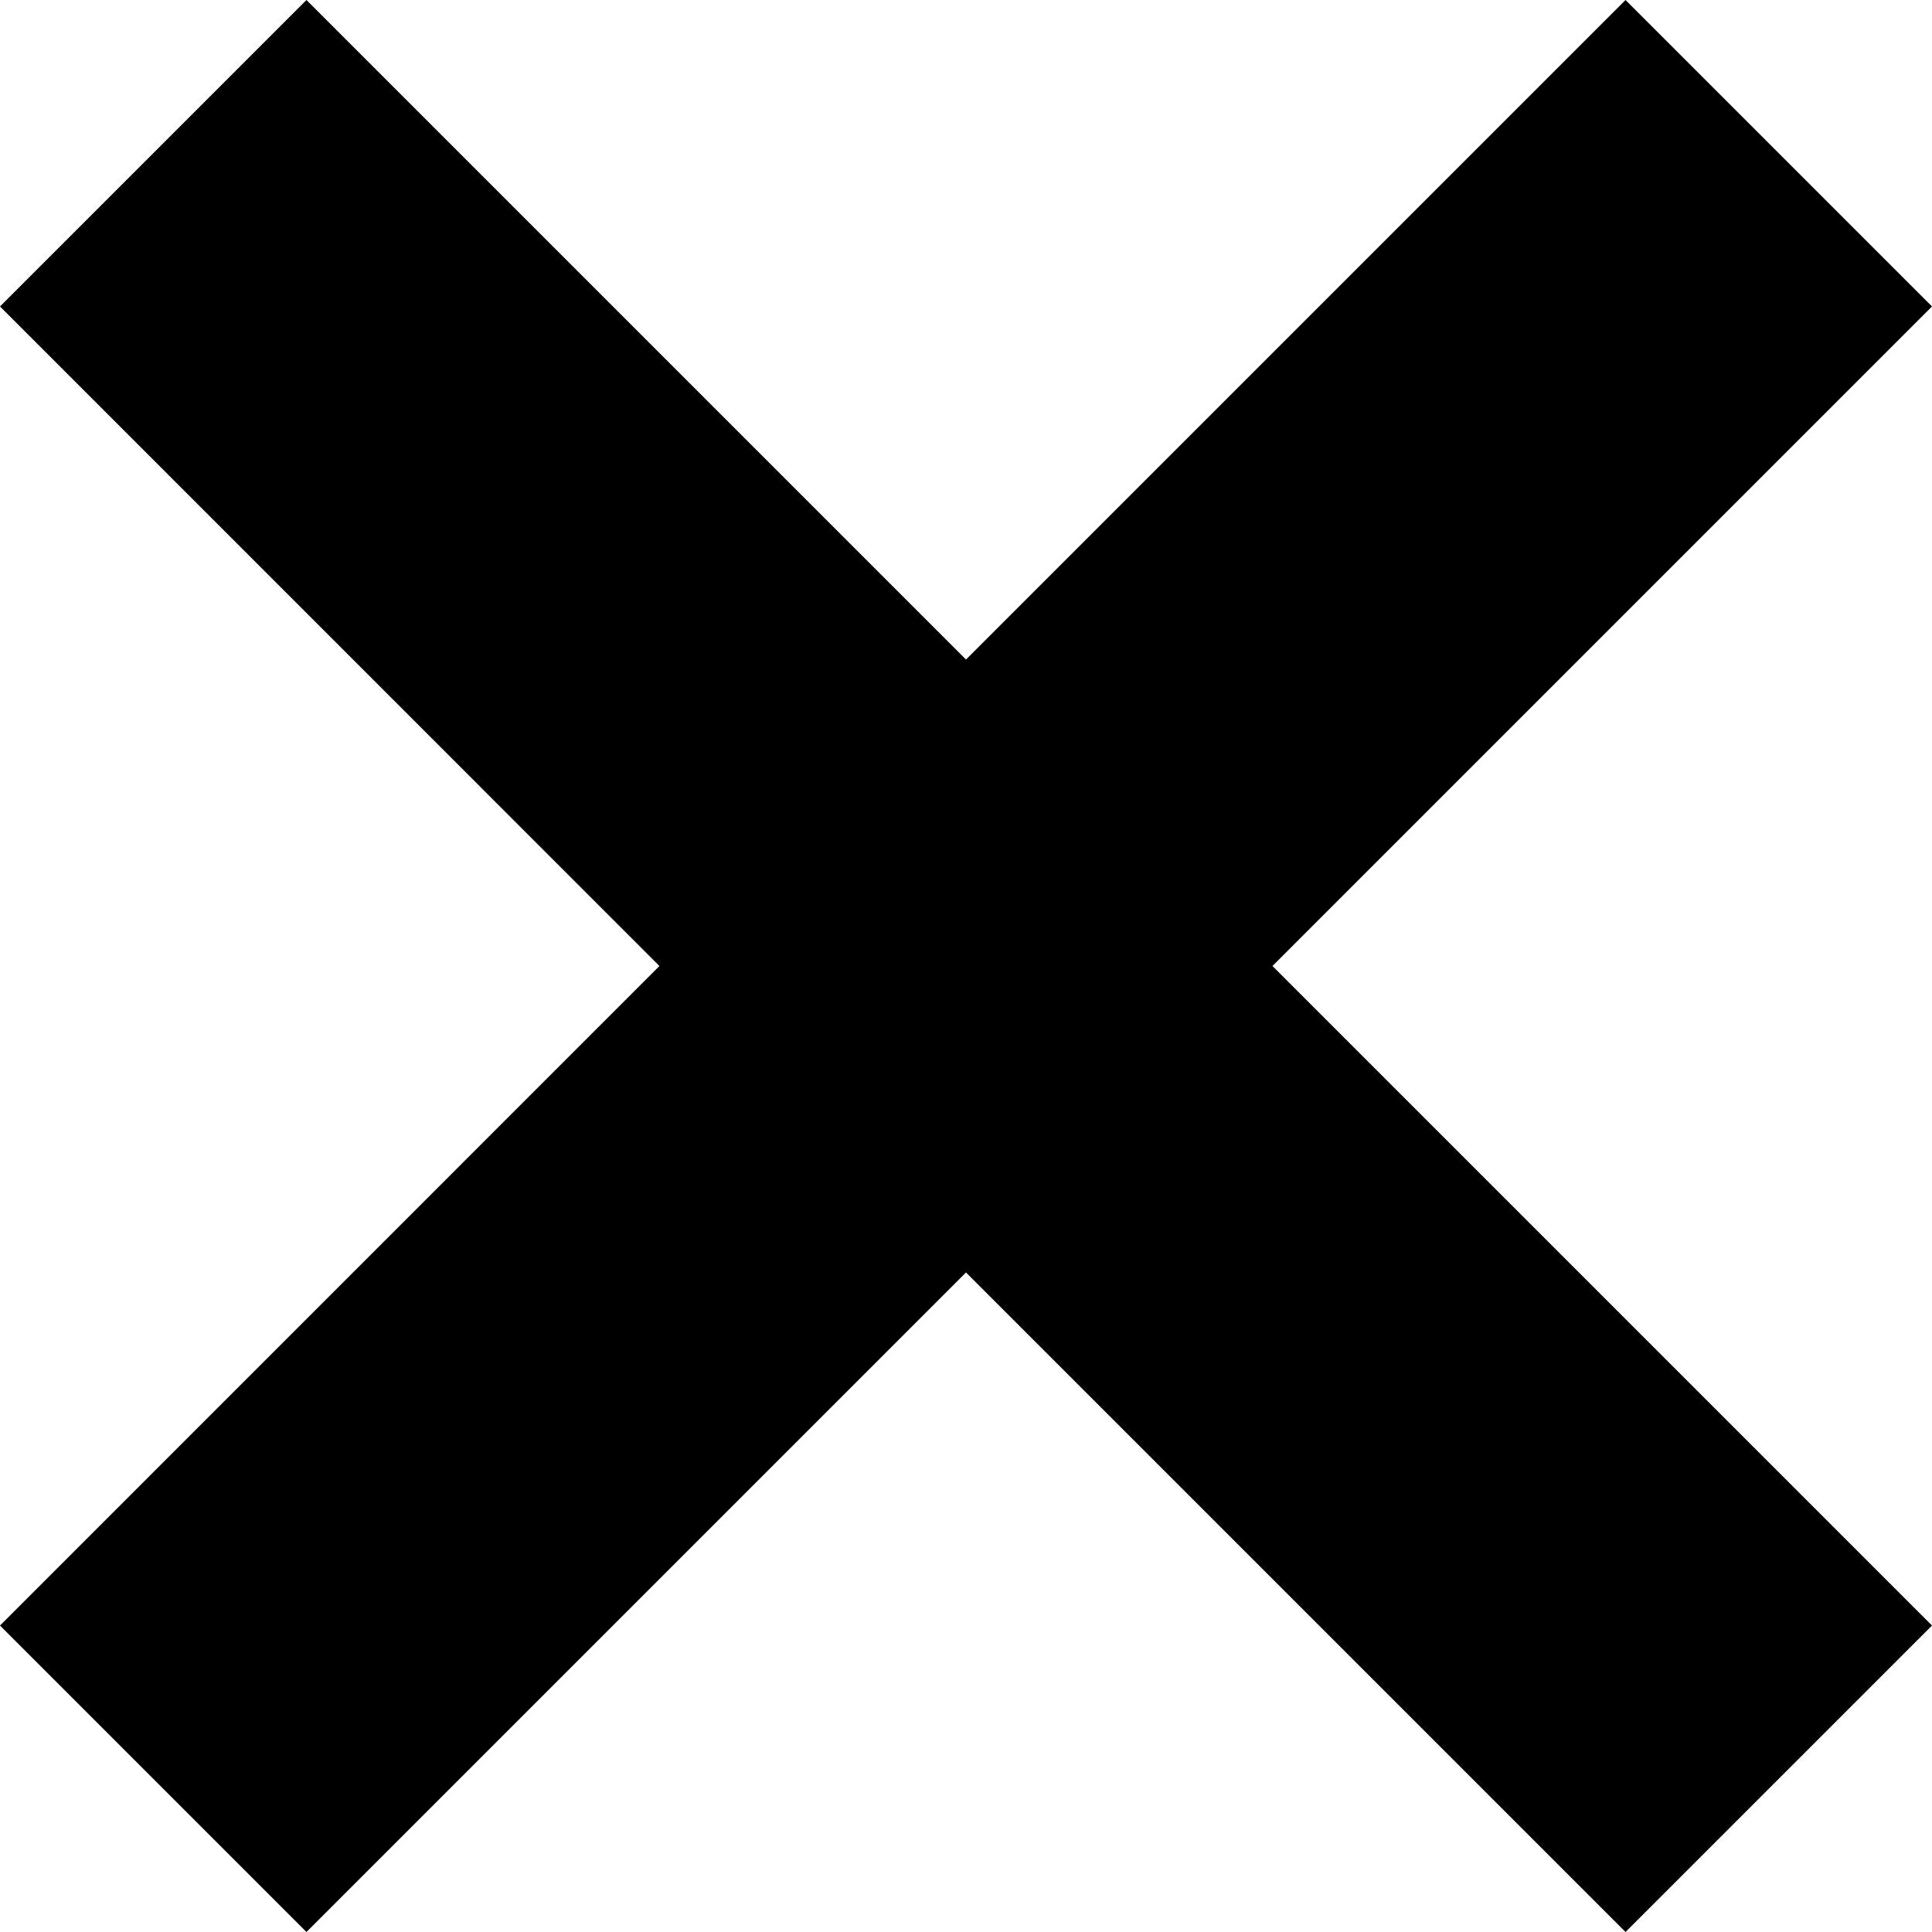
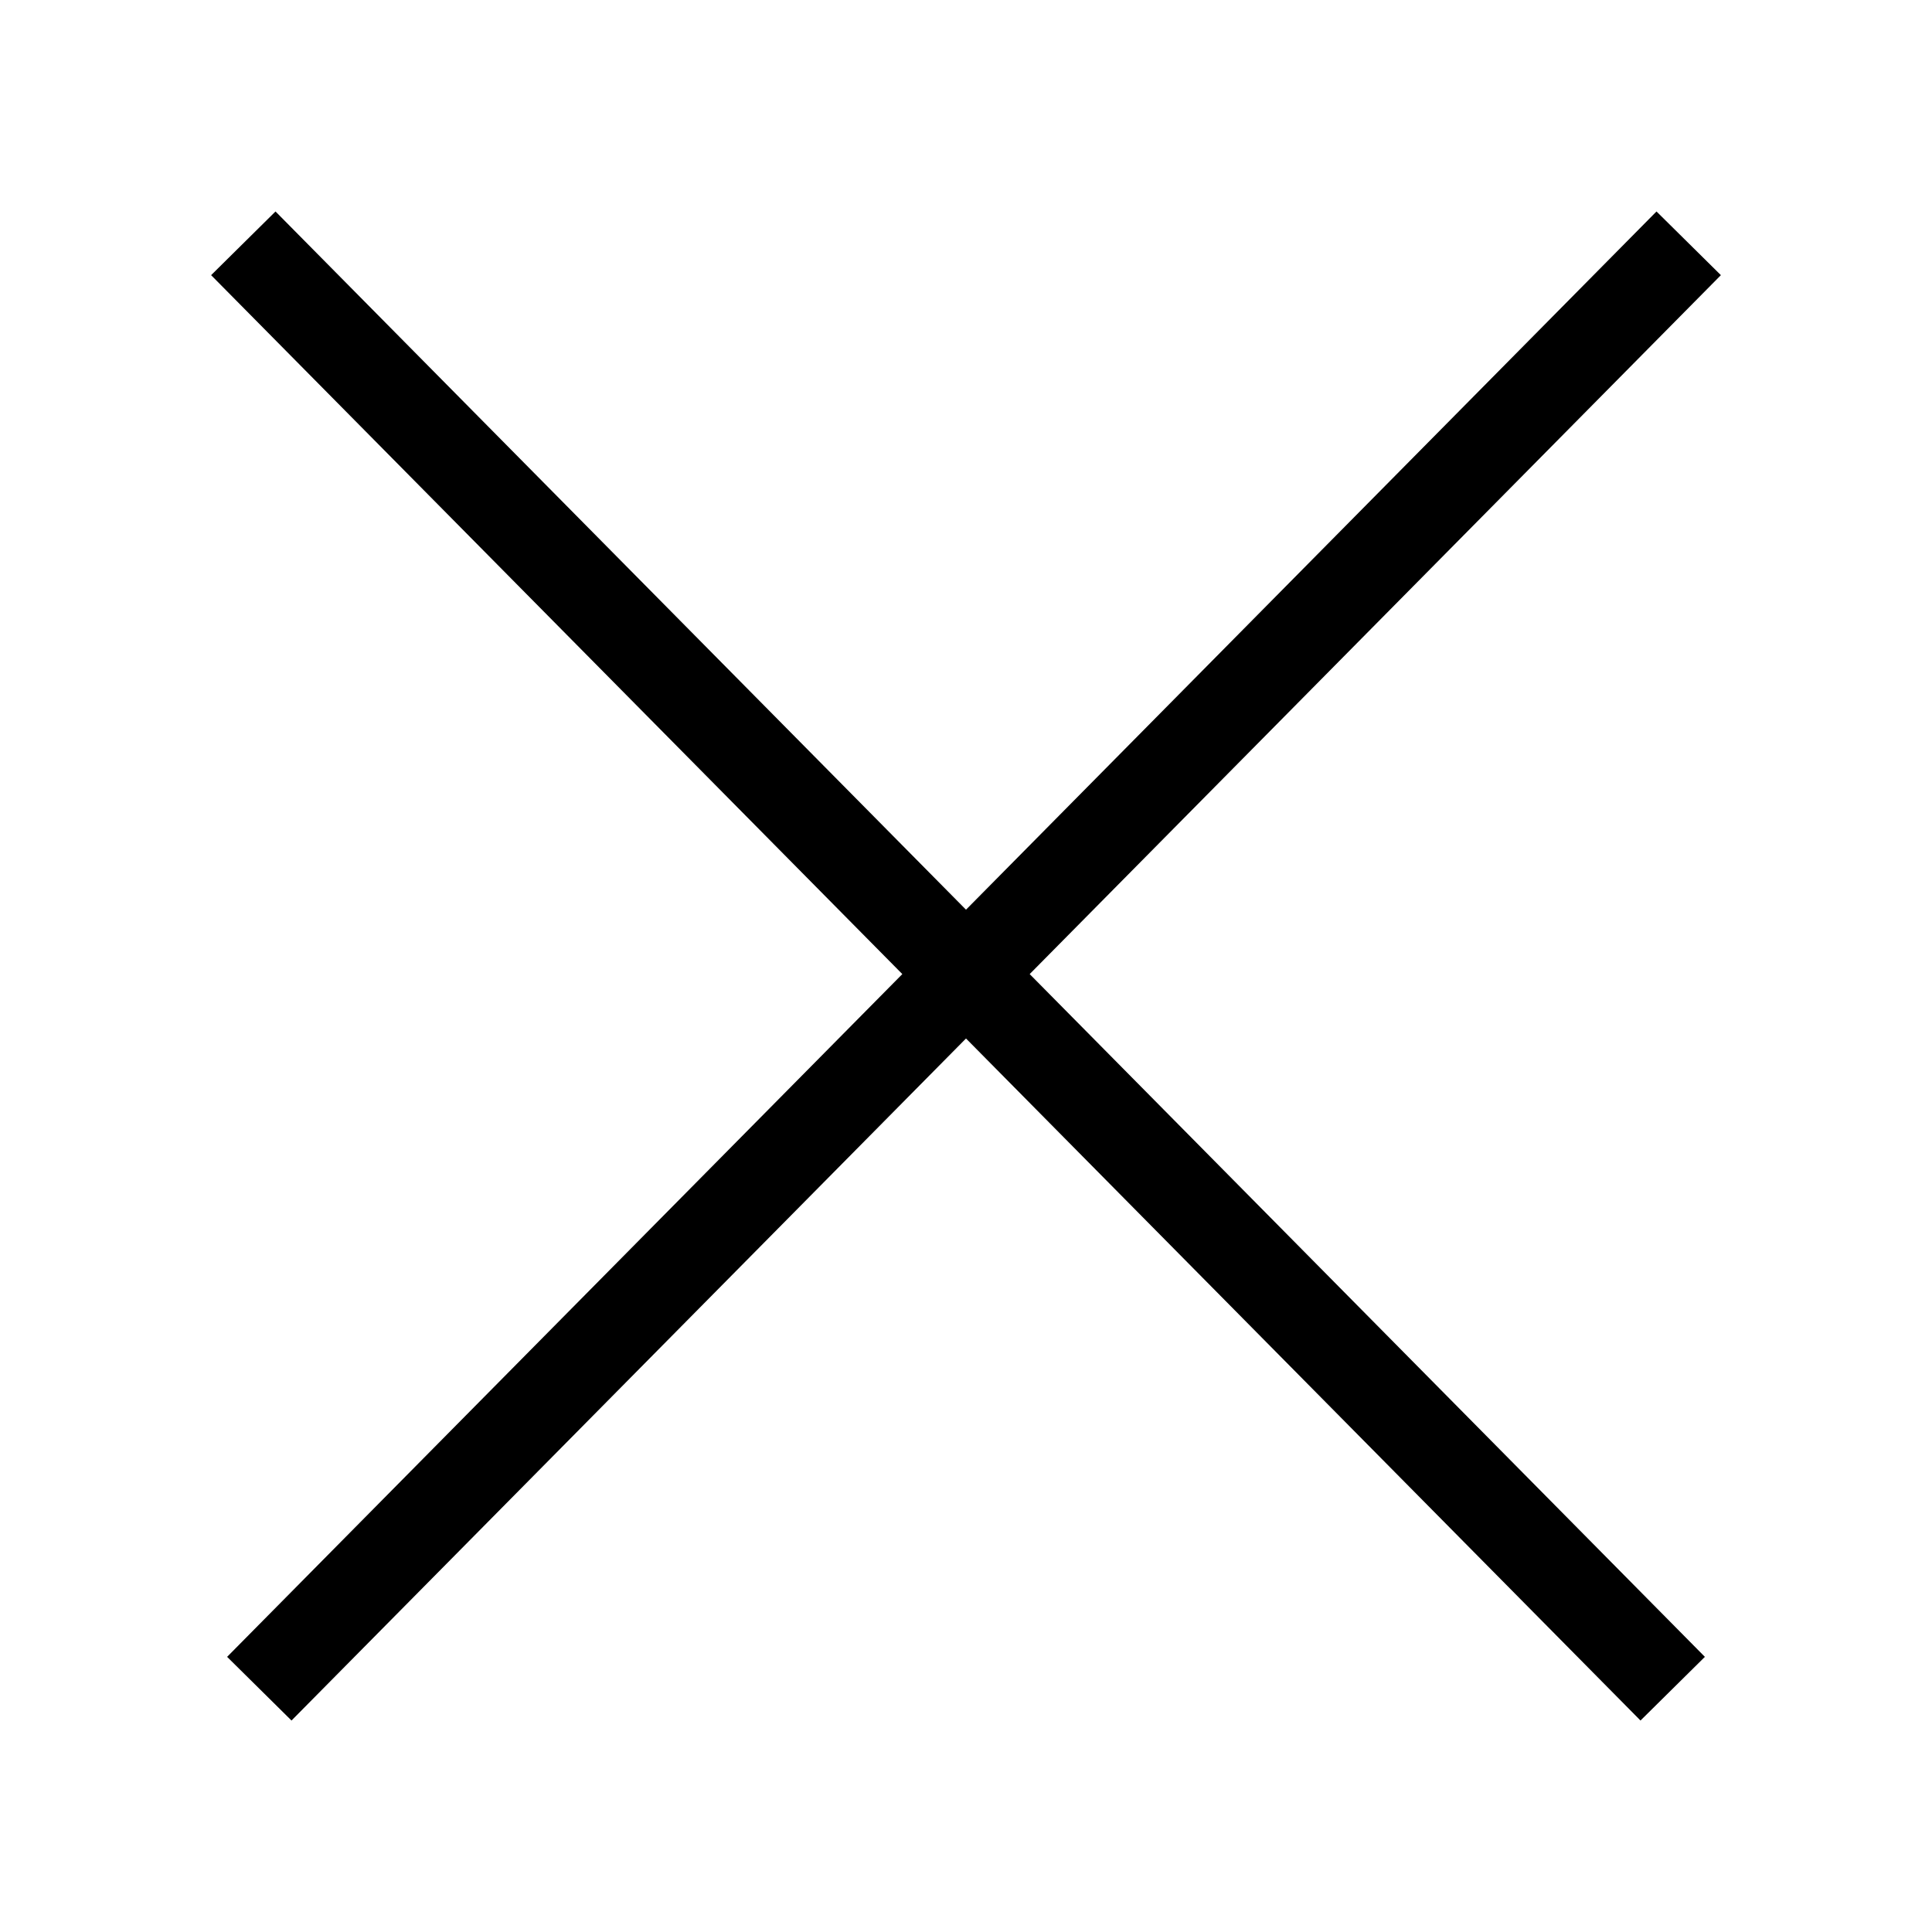
- <svg xmlns="http://www.w3.org/2000/svg" viewBox="0 0 17.828 17.828">
-   <polygon points="2.828 17.828 8.914 11.742 15 17.828 17.828 15 11.742 8.914 17.828 2.828 15 0 8.914 6.086 2.828 0 0 2.828 6.085 8.914 0 15 2.828 17.828" />
+ <svg xmlns="http://www.w3.org/2000/svg" width="800px" height="800px" viewBox="0 0 64 64" stroke-width="3" stroke="#000000" fill="none">
+   <line x1="8.06" y1="8.06" x2="55.41" y2="55.94" />
+   <line x1="55.94" y1="8.06" x2="8.59" y2="55.94" />
</svg>
